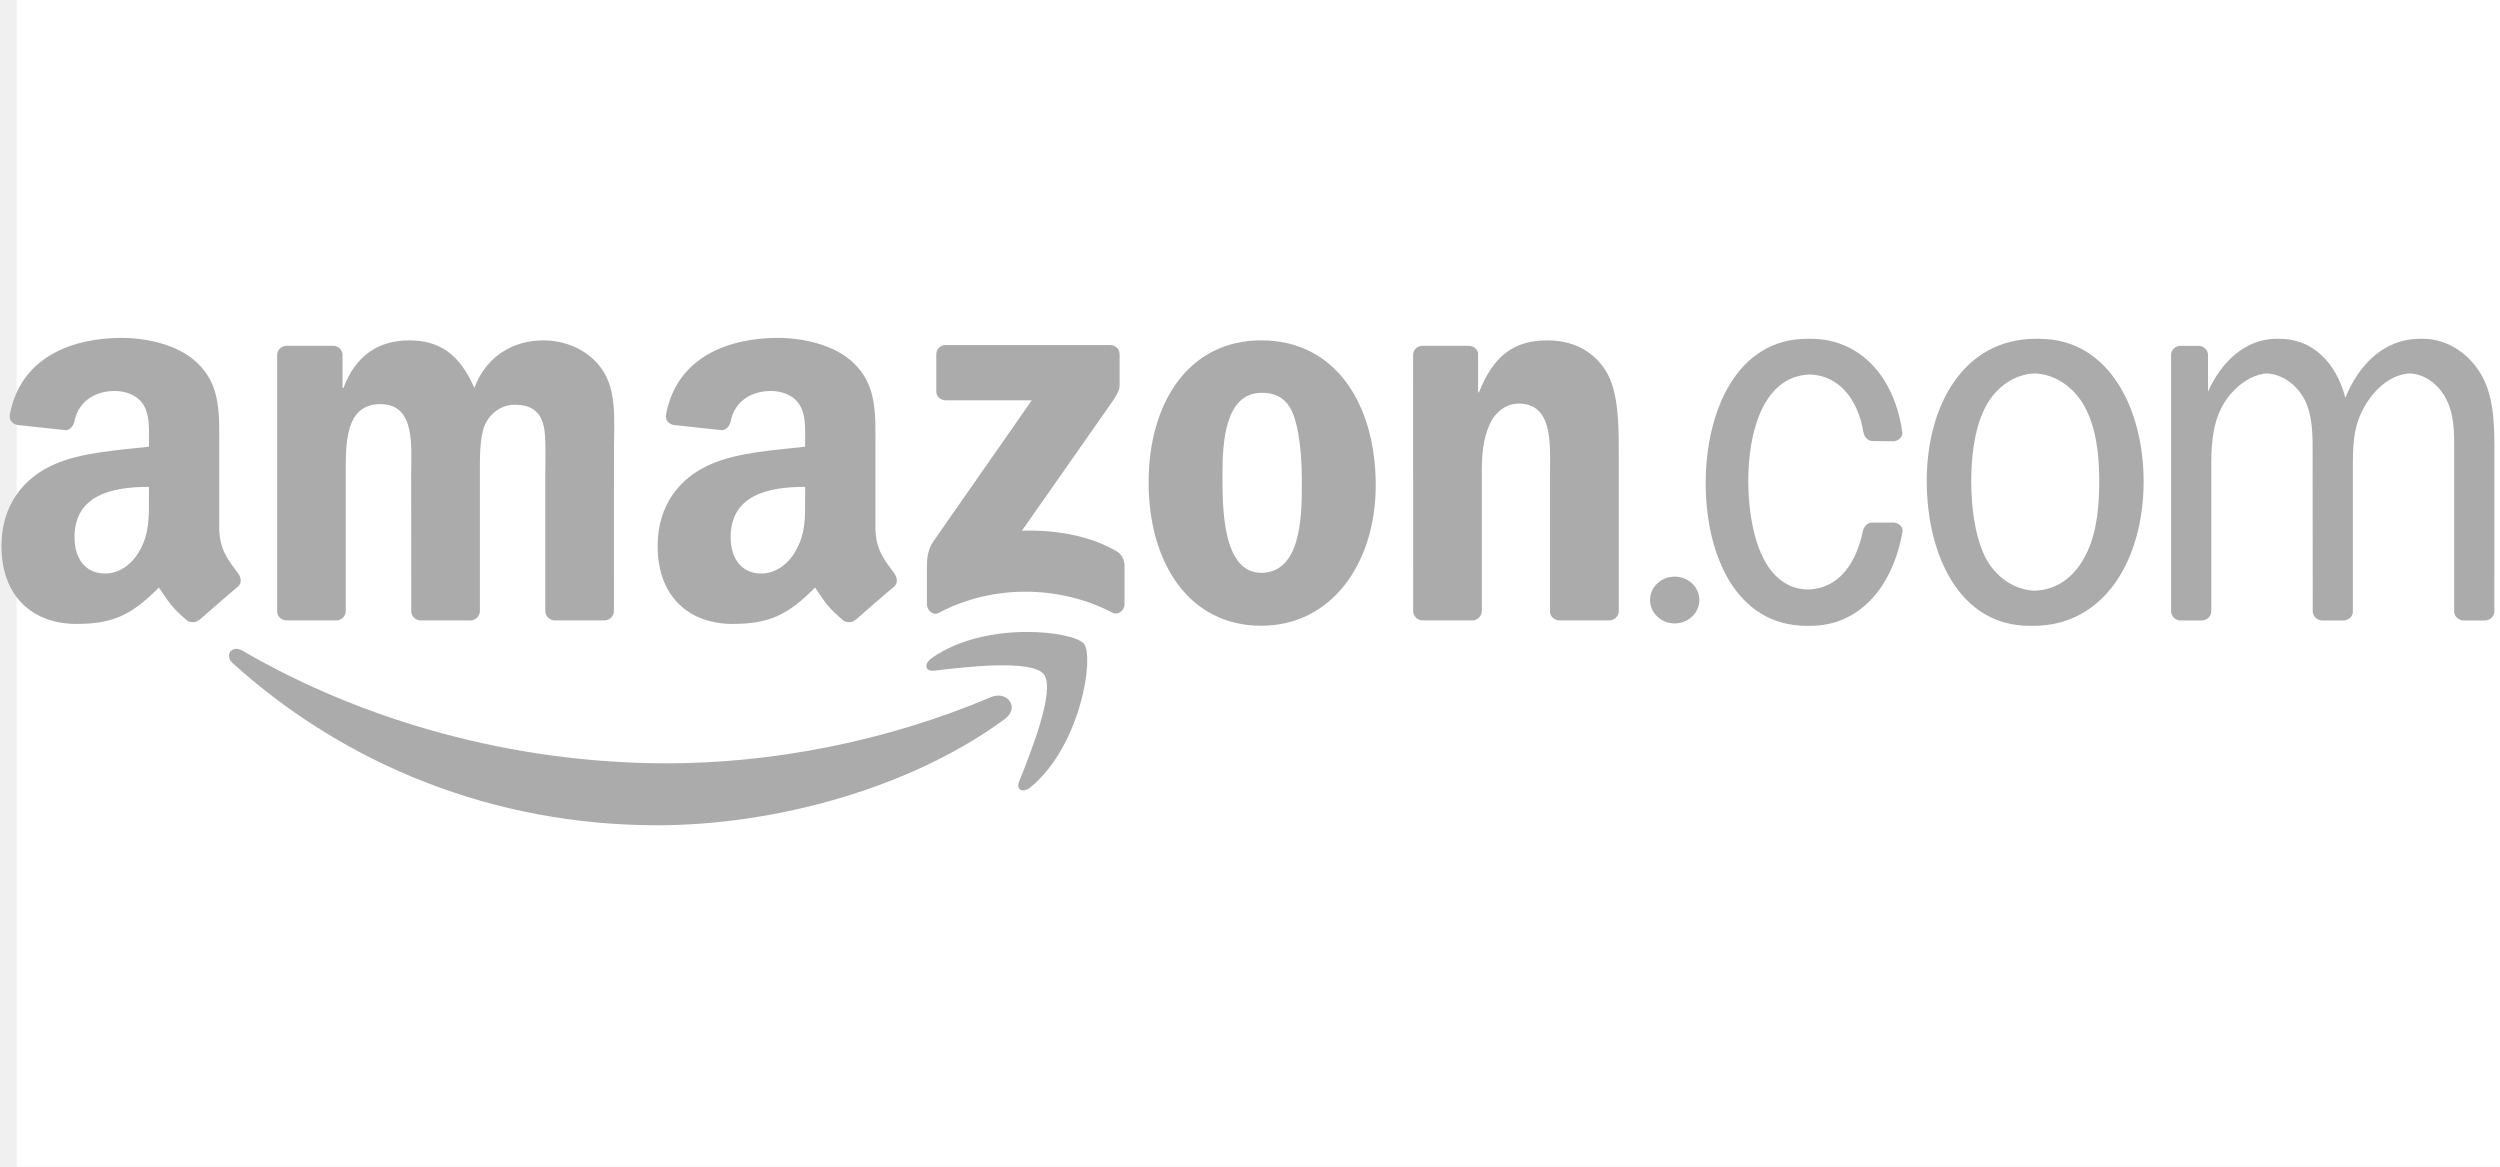
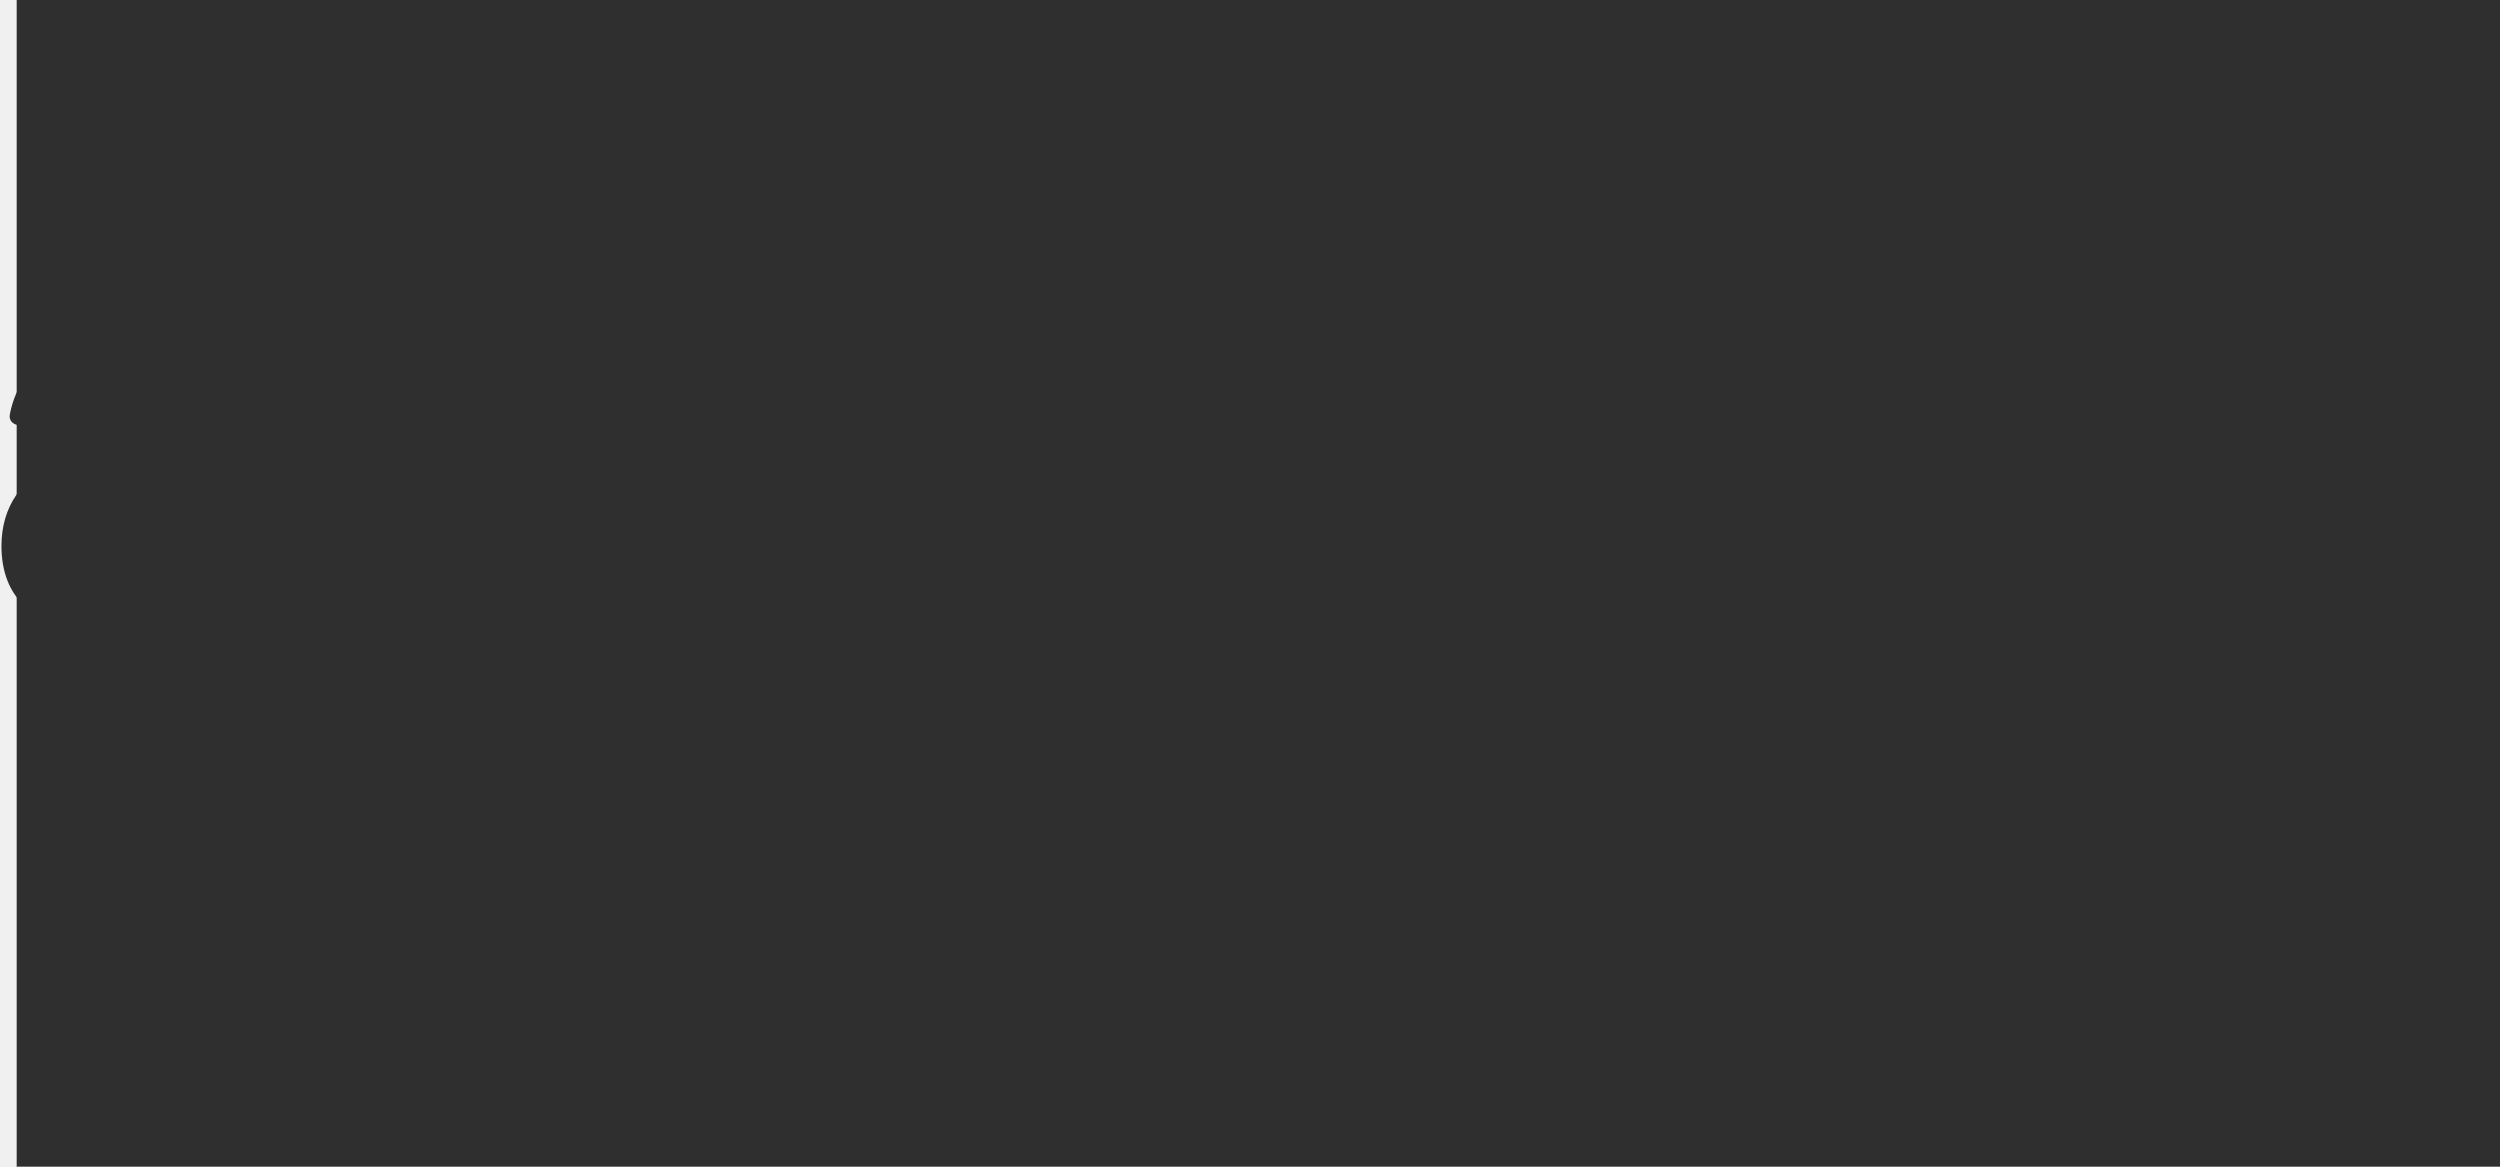
<svg xmlns="http://www.w3.org/2000/svg" width="150px" height="70px" viewBox="0 0 150 70" version="1.1">
  <g id="Page-1" stroke="none" stroke-width="1" fill="none" fill-rule="evenodd">
    <g id="amazon">
      <g id="Group-2" transform="translate(-0.260749, 0)">
-         <rect id="Rectangle" fill="#FFFFFF" x="1.261" y="0" width="149" height="70" />
-         <g id="Group" transform="translate(0, 20.27341)" fill="#ABABAB">
+         <rect id="Rectangle" fill="#2f2f2f" x="1.261" y="0" width="149" height="70" />
+         <g id="Group" transform="translate(0, 20.27341)" fill="#2f2f2f">
          <path d="M60.548,22.869 C54.909,27.025 46.735,29.243 39.698,29.243 C29.831,29.243 20.948,25.593 14.228,19.523 C13.7,19.046 14.173,18.395 14.806,18.767 C22.059,22.987 31.026,25.526 40.29,25.526 C46.537,25.526 53.409,24.233 59.728,21.551 C60.683,21.145 61.481,22.176 60.548,22.869" id="path8" />
          <path d="M62.892,20.186 C62.174,19.266 58.127,19.751 56.311,19.967 C55.758,20.034 55.673,19.553 56.172,19.206 C59.395,16.938 64.683,17.593 65.3,18.353 C65.916,19.118 65.139,24.419 62.111,26.949 C61.646,27.338 61.203,27.131 61.409,26.615 C62.09,24.917 63.614,21.111 62.892,20.186" id="path10" />
          <path d="M56.438,3.193 L56.438,0.988 C56.438,0.655 56.691,0.431 56.995,0.431 L66.867,0.431 C67.184,0.431 67.437,0.659 67.437,0.988 L67.437,2.877 C67.433,3.193 67.167,3.607 66.694,4.262 L61.578,11.565 C63.479,11.519 65.486,11.802 67.209,12.773 C67.598,12.993 67.703,13.314 67.733,13.631 L67.733,15.984 C67.733,16.305 67.378,16.681 67.006,16.486 C63.969,14.894 59.935,14.721 56.577,16.503 C56.235,16.689 55.876,16.317 55.876,15.996 L55.876,13.762 C55.876,13.403 55.88,12.79 56.239,12.245 L62.166,3.747 L57.008,3.747 C56.691,3.747 56.438,3.523 56.438,3.193" id="path12" />
          <path d="M20.428,16.951 L17.425,16.951 C17.138,16.93 16.91,16.714 16.889,16.44 L16.889,1.026 C16.889,0.718 17.146,0.473 17.467,0.473 L20.268,0.473 C20.559,0.486 20.792,0.71 20.813,0.988 L20.813,3.003 L20.868,3.003 C21.598,1.056 22.971,0.148 24.821,0.148 C26.701,0.148 27.875,1.056 28.72,3.003 C29.447,1.056 31.098,0.148 32.868,0.148 C34.127,0.148 35.504,0.667 36.344,1.833 C37.295,3.13 37.1,5.014 37.1,6.665 L37.096,16.393 C37.096,16.702 36.839,16.951 36.518,16.951 L33.519,16.951 C33.219,16.93 32.978,16.689 32.978,16.393 L32.978,8.224 C32.978,7.574 33.037,5.952 32.893,5.335 C32.67,4.3 31.998,4.009 31.128,4.009 C30.401,4.009 29.641,4.494 29.333,5.272 C29.024,6.049 29.054,7.35 29.054,8.224 L29.054,16.393 C29.054,16.702 28.796,16.951 28.475,16.951 L25.476,16.951 C25.172,16.93 24.935,16.689 24.935,16.393 L24.931,8.224 C24.931,6.505 25.214,3.975 23.081,3.975 C20.923,3.975 21.007,6.442 21.007,8.224 L21.007,16.393 C21.007,16.702 20.749,16.951 20.428,16.951" id="path14" />
          <path d="M75.936,0.148 C80.392,0.148 82.804,3.975 82.804,8.841 C82.804,13.542 80.139,17.272 75.936,17.272 C71.56,17.272 69.177,13.445 69.177,8.676 C69.177,3.878 71.589,0.148 75.936,0.148 M75.961,3.295 C73.748,3.295 73.608,6.311 73.608,8.19 C73.608,10.074 73.579,14.095 75.936,14.095 C78.263,14.095 78.373,10.851 78.373,8.875 C78.373,7.574 78.318,6.019 77.925,4.786 C77.587,3.713 76.916,3.295 75.961,3.295" id="path16" />
          <path d="M88.582,16.951 L85.592,16.951 C85.292,16.93 85.051,16.689 85.051,16.393 L85.047,0.976 C85.072,0.693 85.321,0.473 85.626,0.473 L88.409,0.473 C88.671,0.486 88.886,0.663 88.946,0.904 L88.946,3.261 L89.001,3.261 C89.841,1.153 91.02,0.148 93.094,0.148 C94.441,0.148 95.755,0.634 96.599,1.964 C97.385,3.198 97.385,5.272 97.385,6.763 L97.385,16.465 C97.351,16.735 97.102,16.951 96.806,16.951 L93.795,16.951 C93.52,16.93 93.292,16.727 93.263,16.465 L93.263,8.093 C93.263,6.408 93.457,3.941 91.383,3.941 C90.652,3.941 89.98,4.431 89.647,5.174 C89.224,6.116 89.169,7.054 89.169,8.093 L89.169,16.393 C89.165,16.702 88.903,16.951 88.582,16.951" id="path18" />
          <path d="M99.265,15.726 C99.265,14.949 99.928,14.324 100.743,14.324 C101.558,14.324 102.222,14.949 102.222,15.726 C102.222,16.499 101.558,17.132 100.743,17.132 C99.928,17.132 99.265,16.499 99.265,15.726" id="path20" />
          <path d="M131.084,16.955 C130.771,16.942 130.526,16.702 130.526,16.397 L130.526,0.984 C130.543,0.71 130.776,0.494 131.063,0.477 L132.165,0.477 C132.47,0.477 132.715,0.697 132.74,0.984 L132.74,3.231 C133.526,1.449 134.987,0.055 136.833,0.055 L136.947,0.055 L137.057,0.055 C139.017,0.055 140.449,1.5 140.981,3.599 C141.813,1.525 143.376,0.055 145.437,0.055 L145.543,0.055 L145.665,0.055 C147.123,0.055 148.525,0.993 149.251,2.42 C149.953,3.785 149.927,5.601 149.927,7.126 L149.923,16.397 C149.927,16.693 149.686,16.934 149.387,16.955 L148.069,16.955 C147.781,16.942 147.549,16.74 147.511,16.474 L147.511,7.126 C147.511,6.023 147.566,4.853 147.118,3.848 C146.662,2.822 145.788,2.18 144.85,2.133 C143.802,2.184 142.839,2.948 142.214,3.979 C141.403,5.31 141.433,6.509 141.433,8.064 L141.433,16.482 C141.395,16.735 141.171,16.934 140.896,16.955 L139.587,16.955 C139.274,16.942 139.025,16.702 139.025,16.397 L139.017,6.509 C139.017,5.601 138.962,4.532 138.544,3.717 C138.058,2.788 137.188,2.18 136.275,2.133 C135.329,2.188 134.375,2.91 133.809,3.751 C133.078,4.824 132.938,6.15 132.938,7.514 L132.938,16.397 C132.938,16.693 132.698,16.934 132.398,16.955 L131.084,16.955" id="path22" />
          <path d="M122.036,17.276 C117.774,17.276 115.865,12.93 115.865,8.583 C115.865,4.013 118.108,0.055 122.4,0.055 L122.509,0.055 L122.628,0.055 C126.801,0.055 128.879,4.27 128.879,8.617 C128.879,13.221 126.577,17.276 122.26,17.276 L122.15,17.276 L122.036,17.276 M122.349,15.168 C123.751,15.122 124.858,14.252 125.513,12.803 C126.1,11.502 126.214,10.011 126.214,8.583 C126.214,7.029 126.045,5.407 125.314,4.076 C124.659,2.915 123.536,2.175 122.345,2.133 C121.018,2.18 119.831,3.079 119.236,4.465 C118.699,5.664 118.535,7.257 118.535,8.583 C118.535,10.074 118.729,11.798 119.346,13.094 C119.945,14.324 121.099,15.122 122.349,15.168" id="path24" />
          <path d="M108.718,15.101 C110.632,15.042 111.637,13.508 112.051,11.523 C112.135,11.274 112.325,11.084 112.604,11.084 L113.867,11.08 C114.167,11.092 114.442,11.32 114.416,11.599 C113.833,14.982 111.793,17.276 108.887,17.276 L108.769,17.276 L108.659,17.276 C104.427,17.276 102.602,13.027 102.602,8.714 C102.602,4.435 104.452,0.055 108.684,0.055 L108.798,0.055 L108.912,0.055 C111.852,0.055 113.947,2.319 114.404,5.702 C114.404,5.956 114.167,6.175 113.888,6.205 L112.566,6.188 C112.287,6.15 112.106,5.914 112.063,5.647 C111.747,3.759 110.661,2.256 108.853,2.196 C105.977,2.289 105.157,5.829 105.157,8.554 C105.157,11.177 105.842,15.008 108.718,15.101" id="path26" />
          <path d="M48.569,9.588 C48.569,10.758 48.598,11.734 48.007,12.773 C47.529,13.618 46.769,14.138 45.929,14.138 C44.775,14.138 44.1,13.259 44.1,11.962 C44.1,9.403 46.393,8.938 48.569,8.938 L48.569,9.588 M51.597,16.909 C51.399,17.086 51.111,17.099 50.888,16.98 C49.891,16.153 49.709,15.768 49.164,14.978 C47.517,16.659 46.347,17.162 44.214,17.162 C41.683,17.162 39.719,15.603 39.719,12.482 C39.719,10.045 41.037,8.385 42.921,7.574 C44.552,6.856 46.828,6.729 48.569,6.53 L48.569,6.142 C48.569,5.428 48.623,4.583 48.201,3.966 C47.838,3.413 47.137,3.185 46.516,3.185 C45.371,3.185 44.353,3.772 44.104,4.989 C44.053,5.259 43.855,5.525 43.58,5.538 L40.67,5.225 C40.425,5.17 40.15,4.972 40.222,4.596 C40.889,1.064 44.083,0 46.938,0 C48.4,0 50.309,0.389 51.462,1.495 C52.924,2.86 52.784,4.68 52.784,6.661 L52.784,11.341 C52.784,12.748 53.367,13.365 53.916,14.125 C54.106,14.395 54.148,14.721 53.903,14.923 C53.291,15.434 52.201,16.385 51.601,16.917 L51.597,16.909" id="path28" />
          <path d="M9.197,9.588 C9.197,10.758 9.226,11.734 8.635,12.773 C8.158,13.618 7.402,14.138 6.557,14.138 C5.404,14.138 4.732,13.259 4.732,11.962 C4.732,9.403 7.026,8.938 9.197,8.938 L9.197,9.588 M12.225,16.909 C12.027,17.086 11.74,17.099 11.516,16.98 C10.519,16.153 10.342,15.768 9.792,14.978 C8.145,16.659 6.979,17.162 4.842,17.162 C2.316,17.162 0.348,15.603 0.348,12.482 C0.348,10.045 1.67,8.385 3.549,7.574 C5.18,6.856 7.457,6.729 9.197,6.53 L9.197,6.142 C9.197,5.428 9.252,4.583 8.834,3.966 C8.466,3.413 7.765,3.185 7.148,3.185 C6.004,3.185 4.981,3.772 4.732,4.989 C4.681,5.259 4.483,5.525 4.213,5.538 L1.298,5.225 C1.053,5.17 0.783,4.972 0.85,4.596 C1.522,1.064 4.711,0 7.566,0 C9.028,0 10.937,0.389 12.09,1.495 C13.552,2.86 13.412,4.68 13.412,6.661 L13.412,11.341 C13.412,12.748 13.995,13.365 14.544,14.125 C14.739,14.395 14.781,14.721 14.536,14.923 C13.923,15.434 12.834,16.385 12.234,16.917 L12.225,16.909" id="path30" />
        </g>
      </g>
    </g>
  </g>
</svg>
